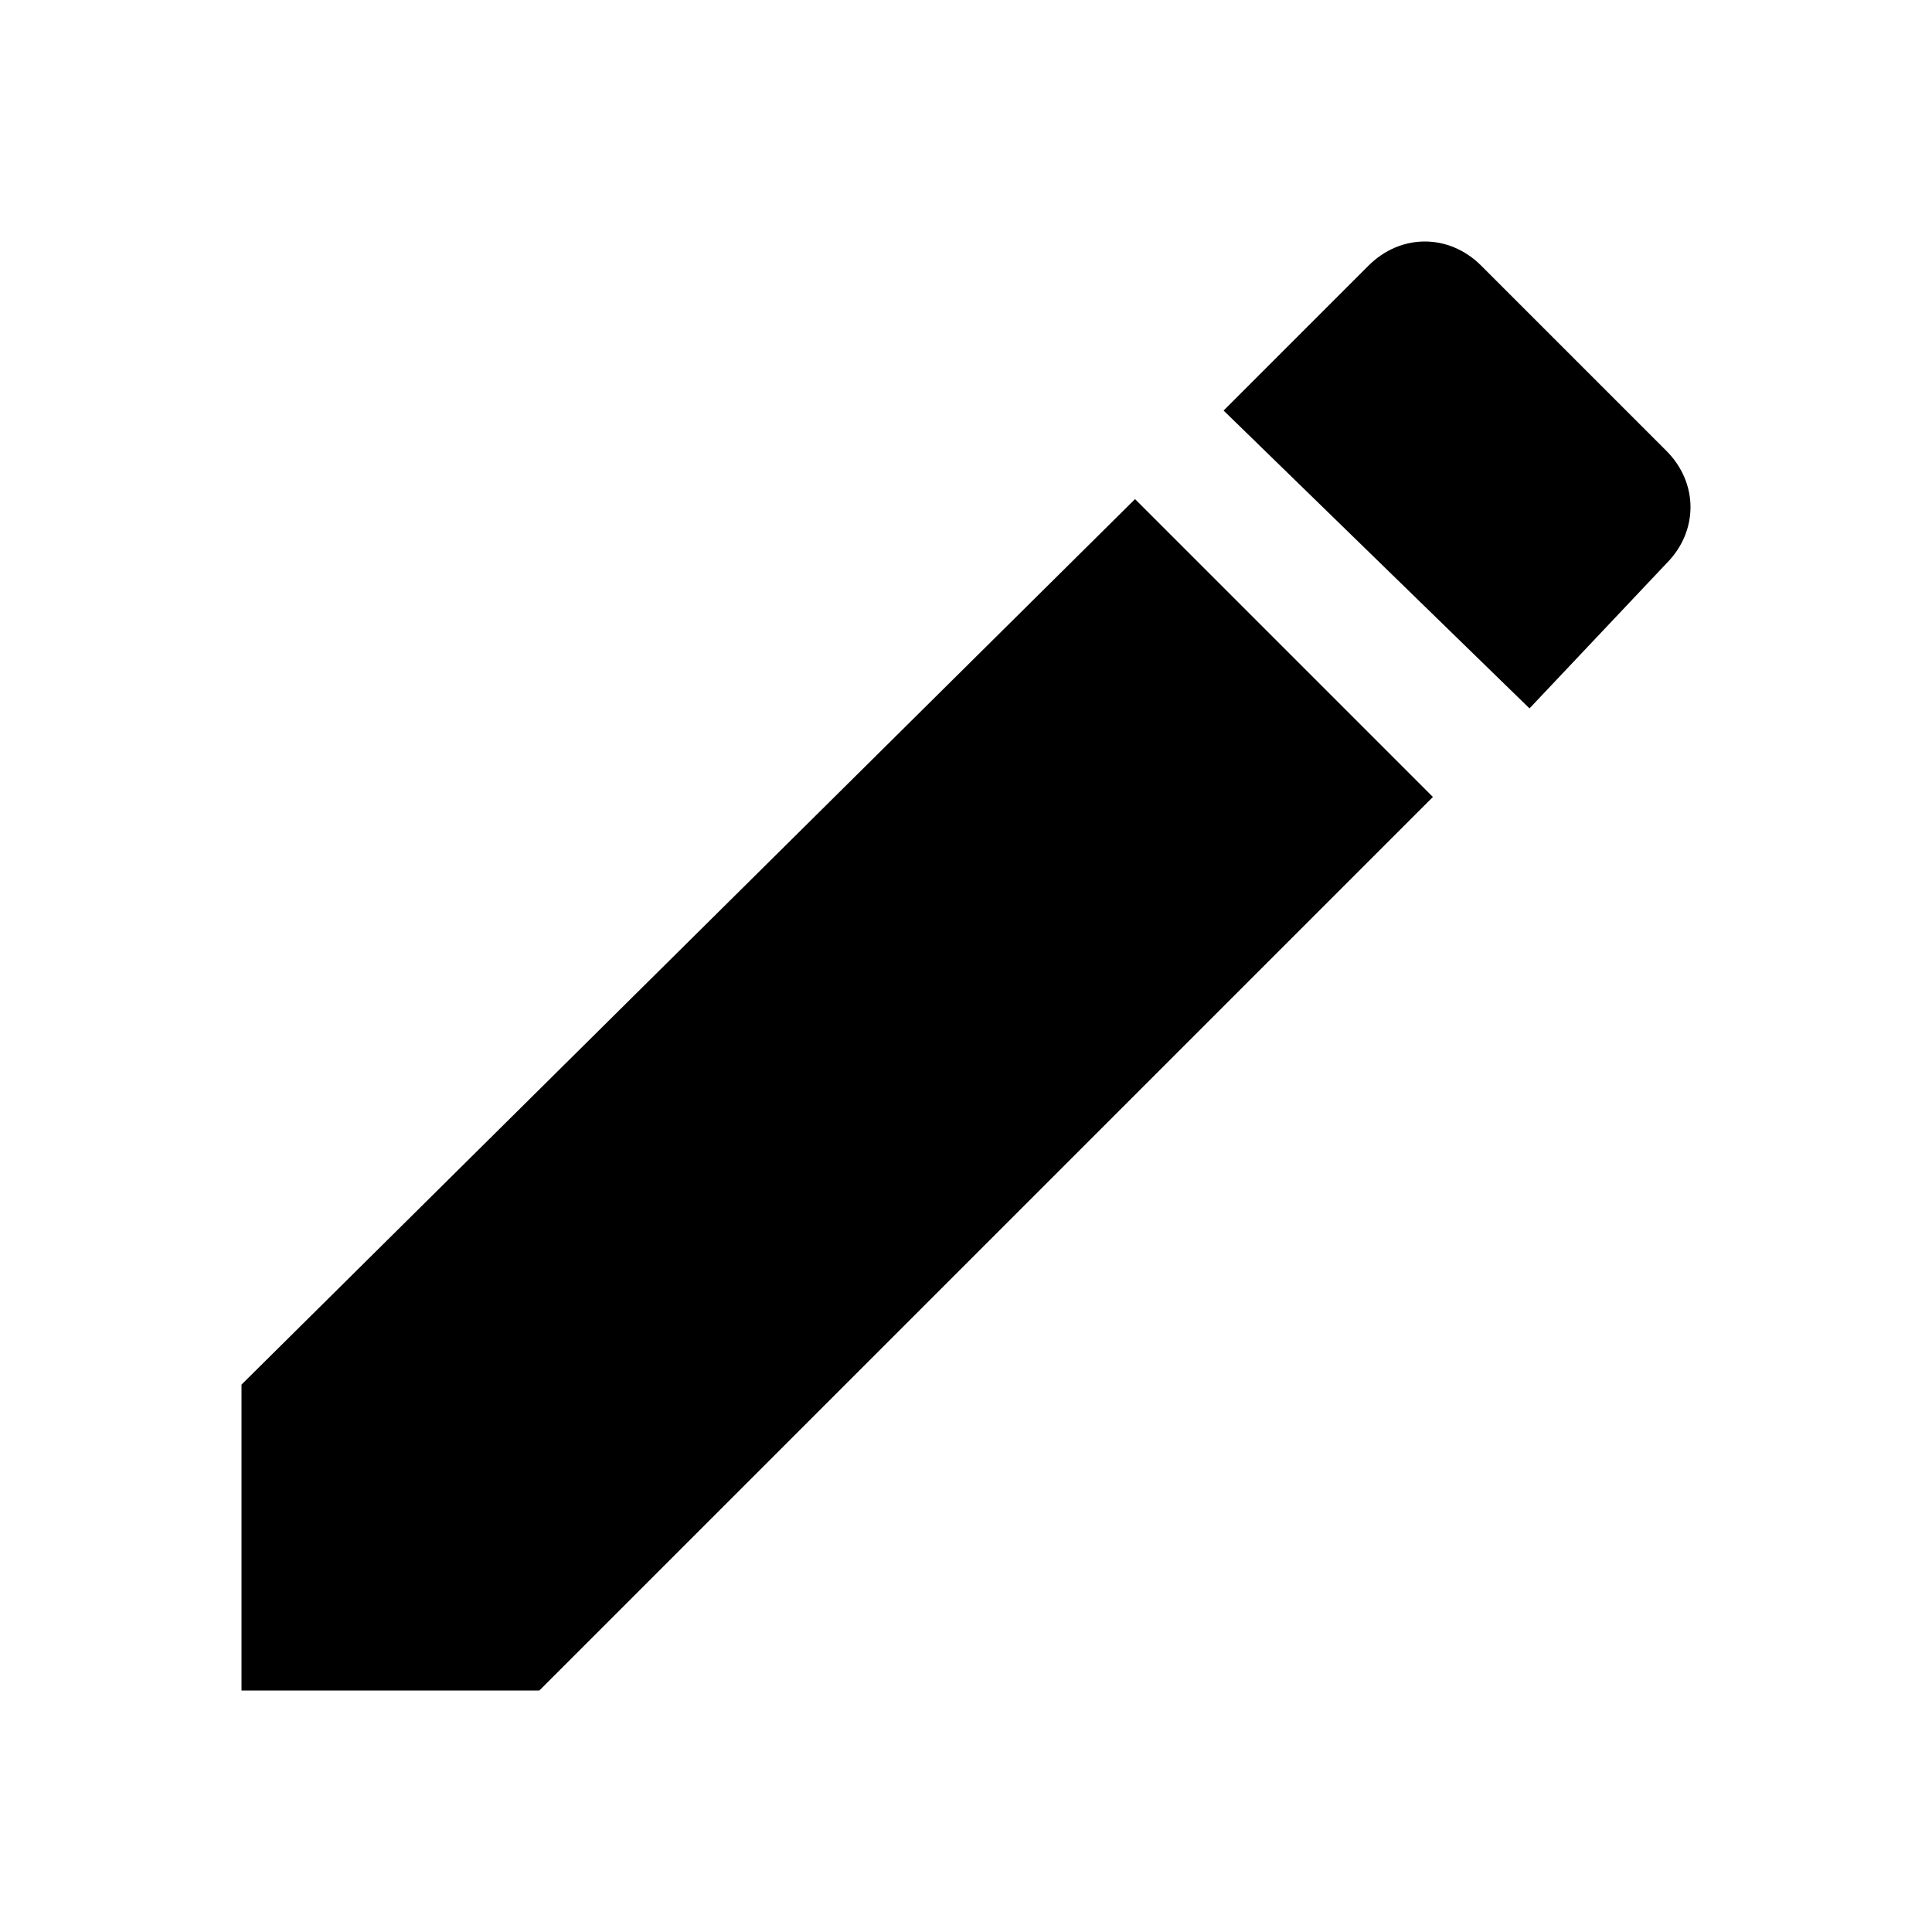
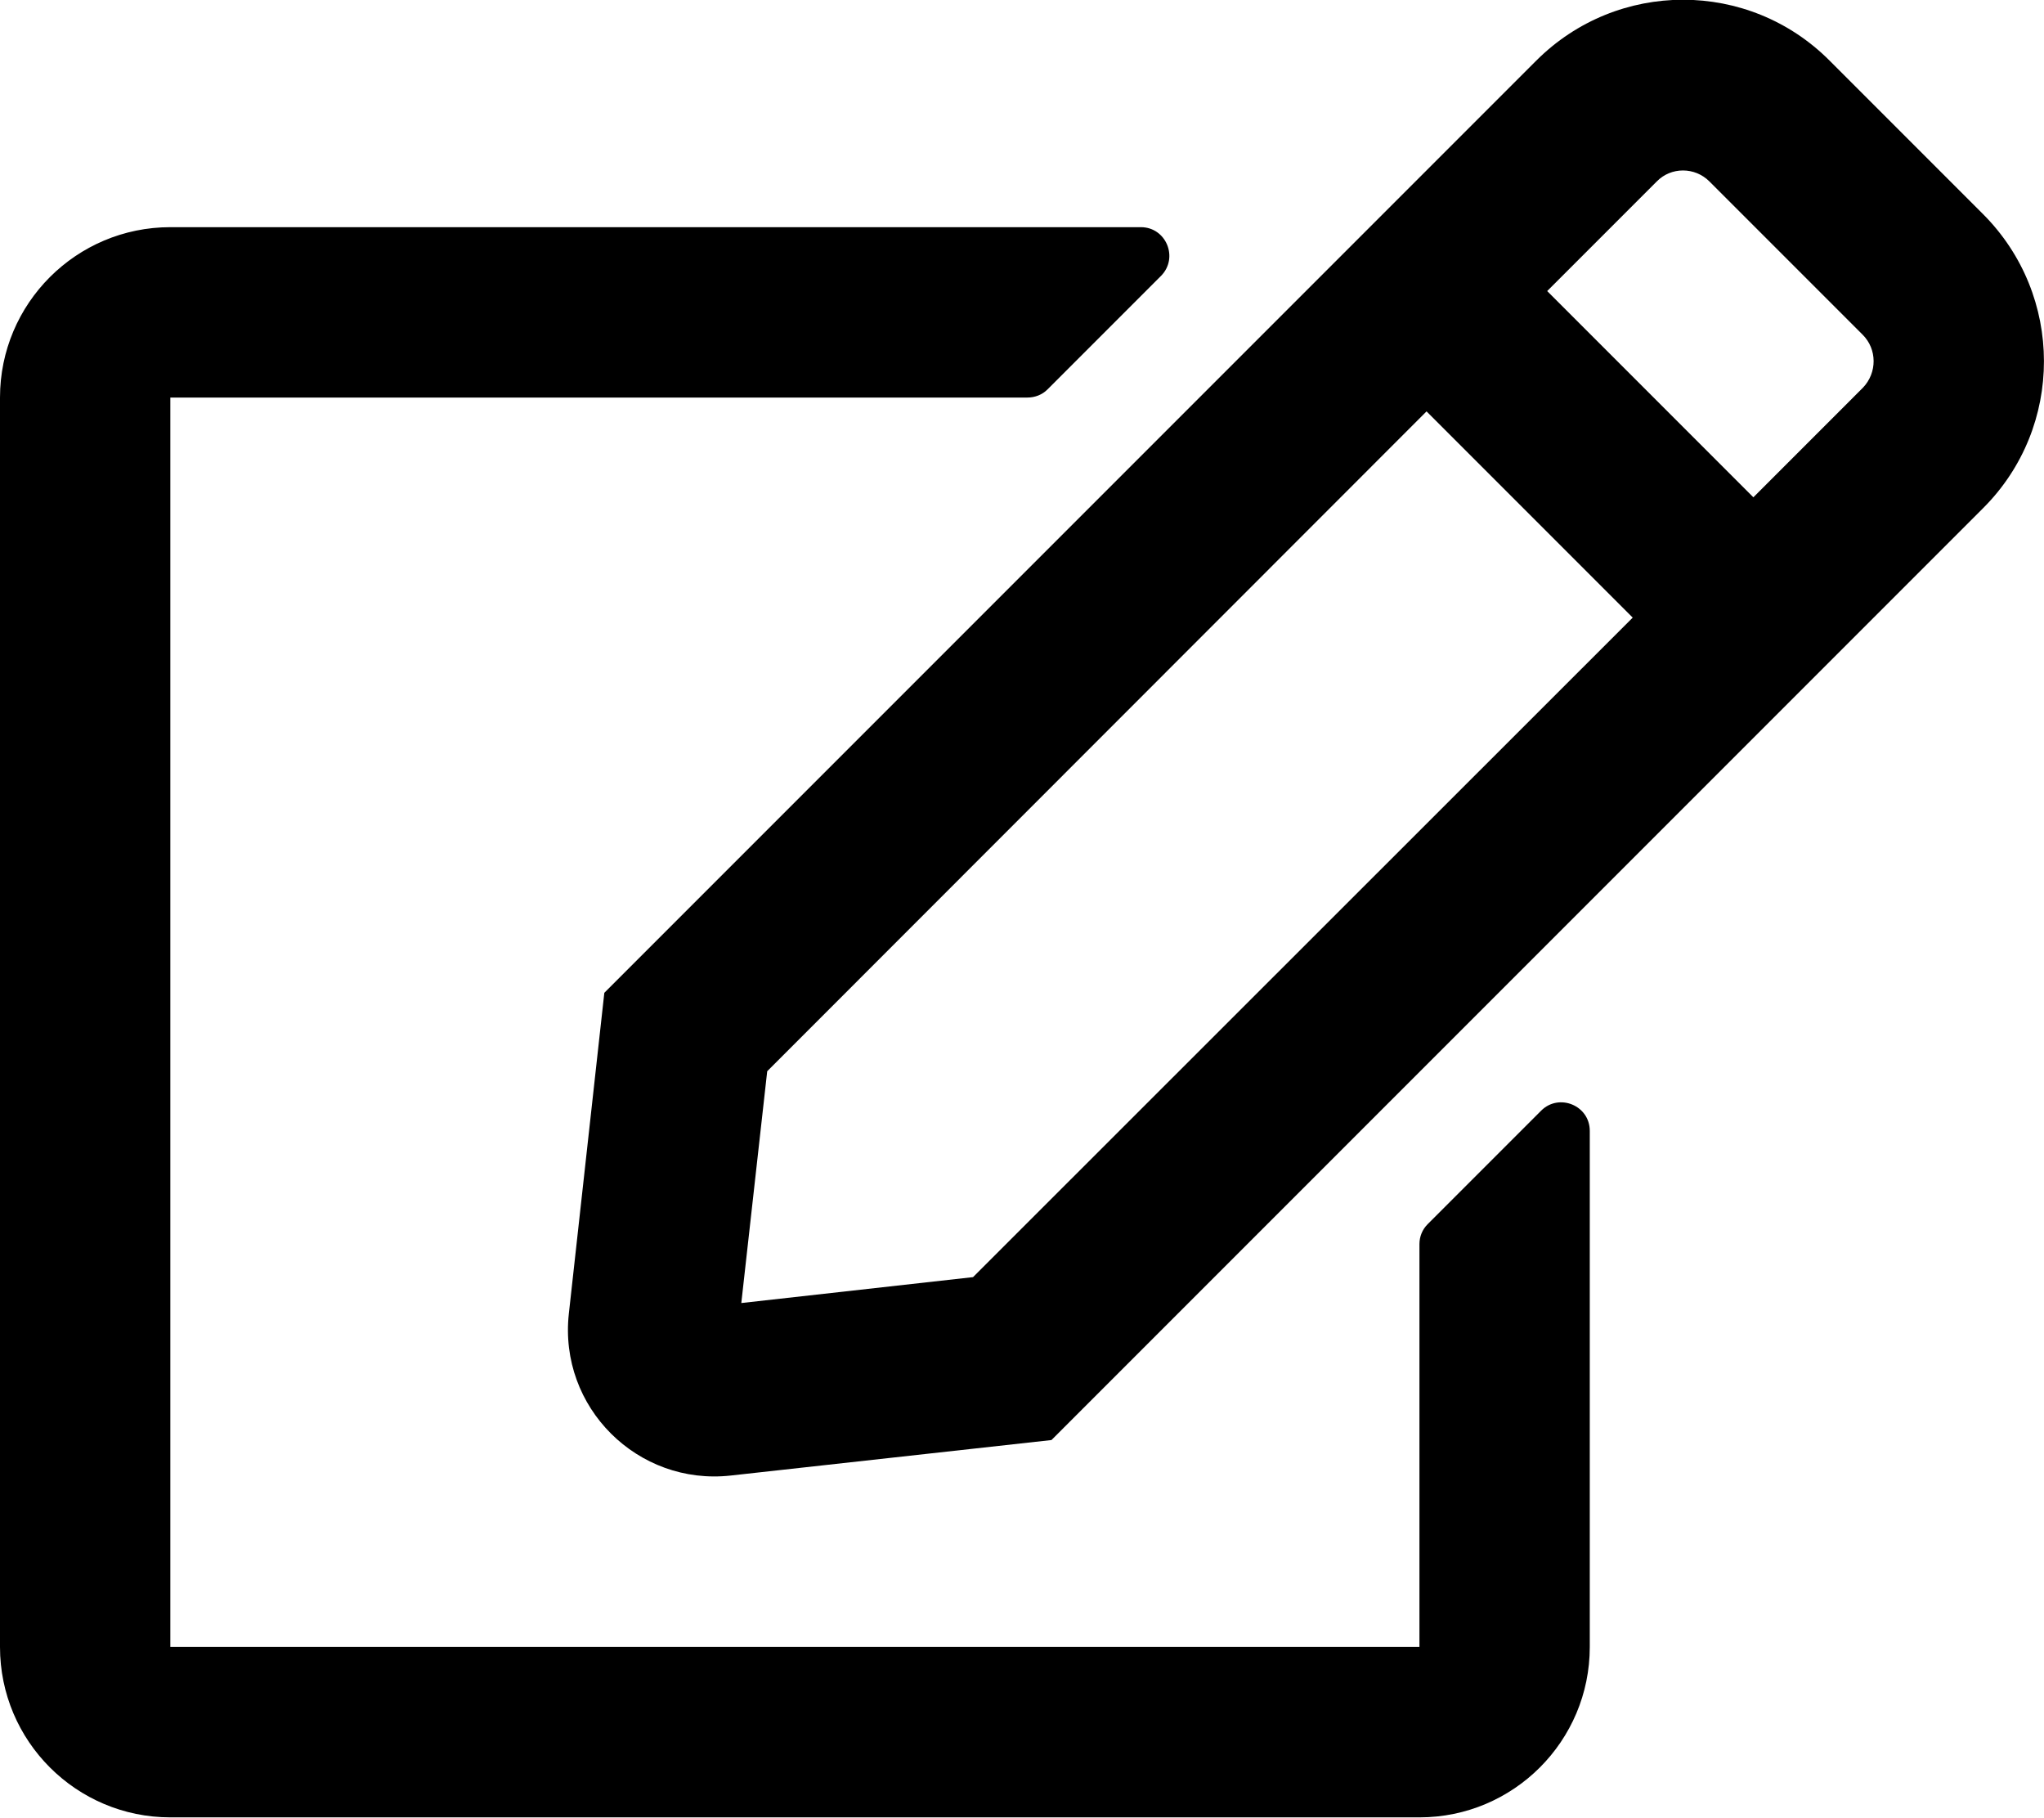
- <svg xmlns="http://www.w3.org/2000/svg" version="1.1" id="Calque_1" x="0px" y="0px" viewBox="0 0 24 24" style="enable-background:new 0 0 24 24;" xml:space="preserve">
-   <path d="M20.7,7c0.4-0.4,0.4-1,0-1.4l-2.3-2.3c-0.4-0.4-1-0.4-1.4,0l-1.8,1.8l3.8,3.7L20.7,7z M3,17.2V21h3.7L17.8,9.9l-3.7-3.7  L3,17.2z" />
+ <svg xmlns="http://www.w3.org/2000/svg" viewBox="0 0 576 512">
+   <path d="M402.3 344.9l32-32c5-5 13.7-1.5 13.7 5.7V464c0 26.5-21.5 48-48 48H48c-26.5 0-48-21.5-48-48V112c0-26.5 21.5-48 48-48h273.5c7.1 0 10.7 8.6 5.7 13.7l-32 32c-1.5 1.5-3.5 2.3-5.7 2.3H48v352h352V350.5c0-2.1.8-4.1 2.3-5.6zm156.6-201.8L296.3 405.7l-90.4 10c-26.2 2.9-48.5-19.2-45.6-45.6l10-90.4L432.9 17.1c22.9-22.9 59.9-22.9 82.7 0l43.2 43.2c22.9 22.9 22.9 60 .1 82.8zM460.1 174L402 115.9 216.2 301.8l-7.3 65.3 65.3-7.3L460.1 174zm64.8-79.7l-43.2-43.2c-4.1-4.1-10.8-4.1-14.8 0L436 82l58.1 58.1 30.9-30.9c4-4.2 4-10.8-.1-14.9z" />
</svg>
